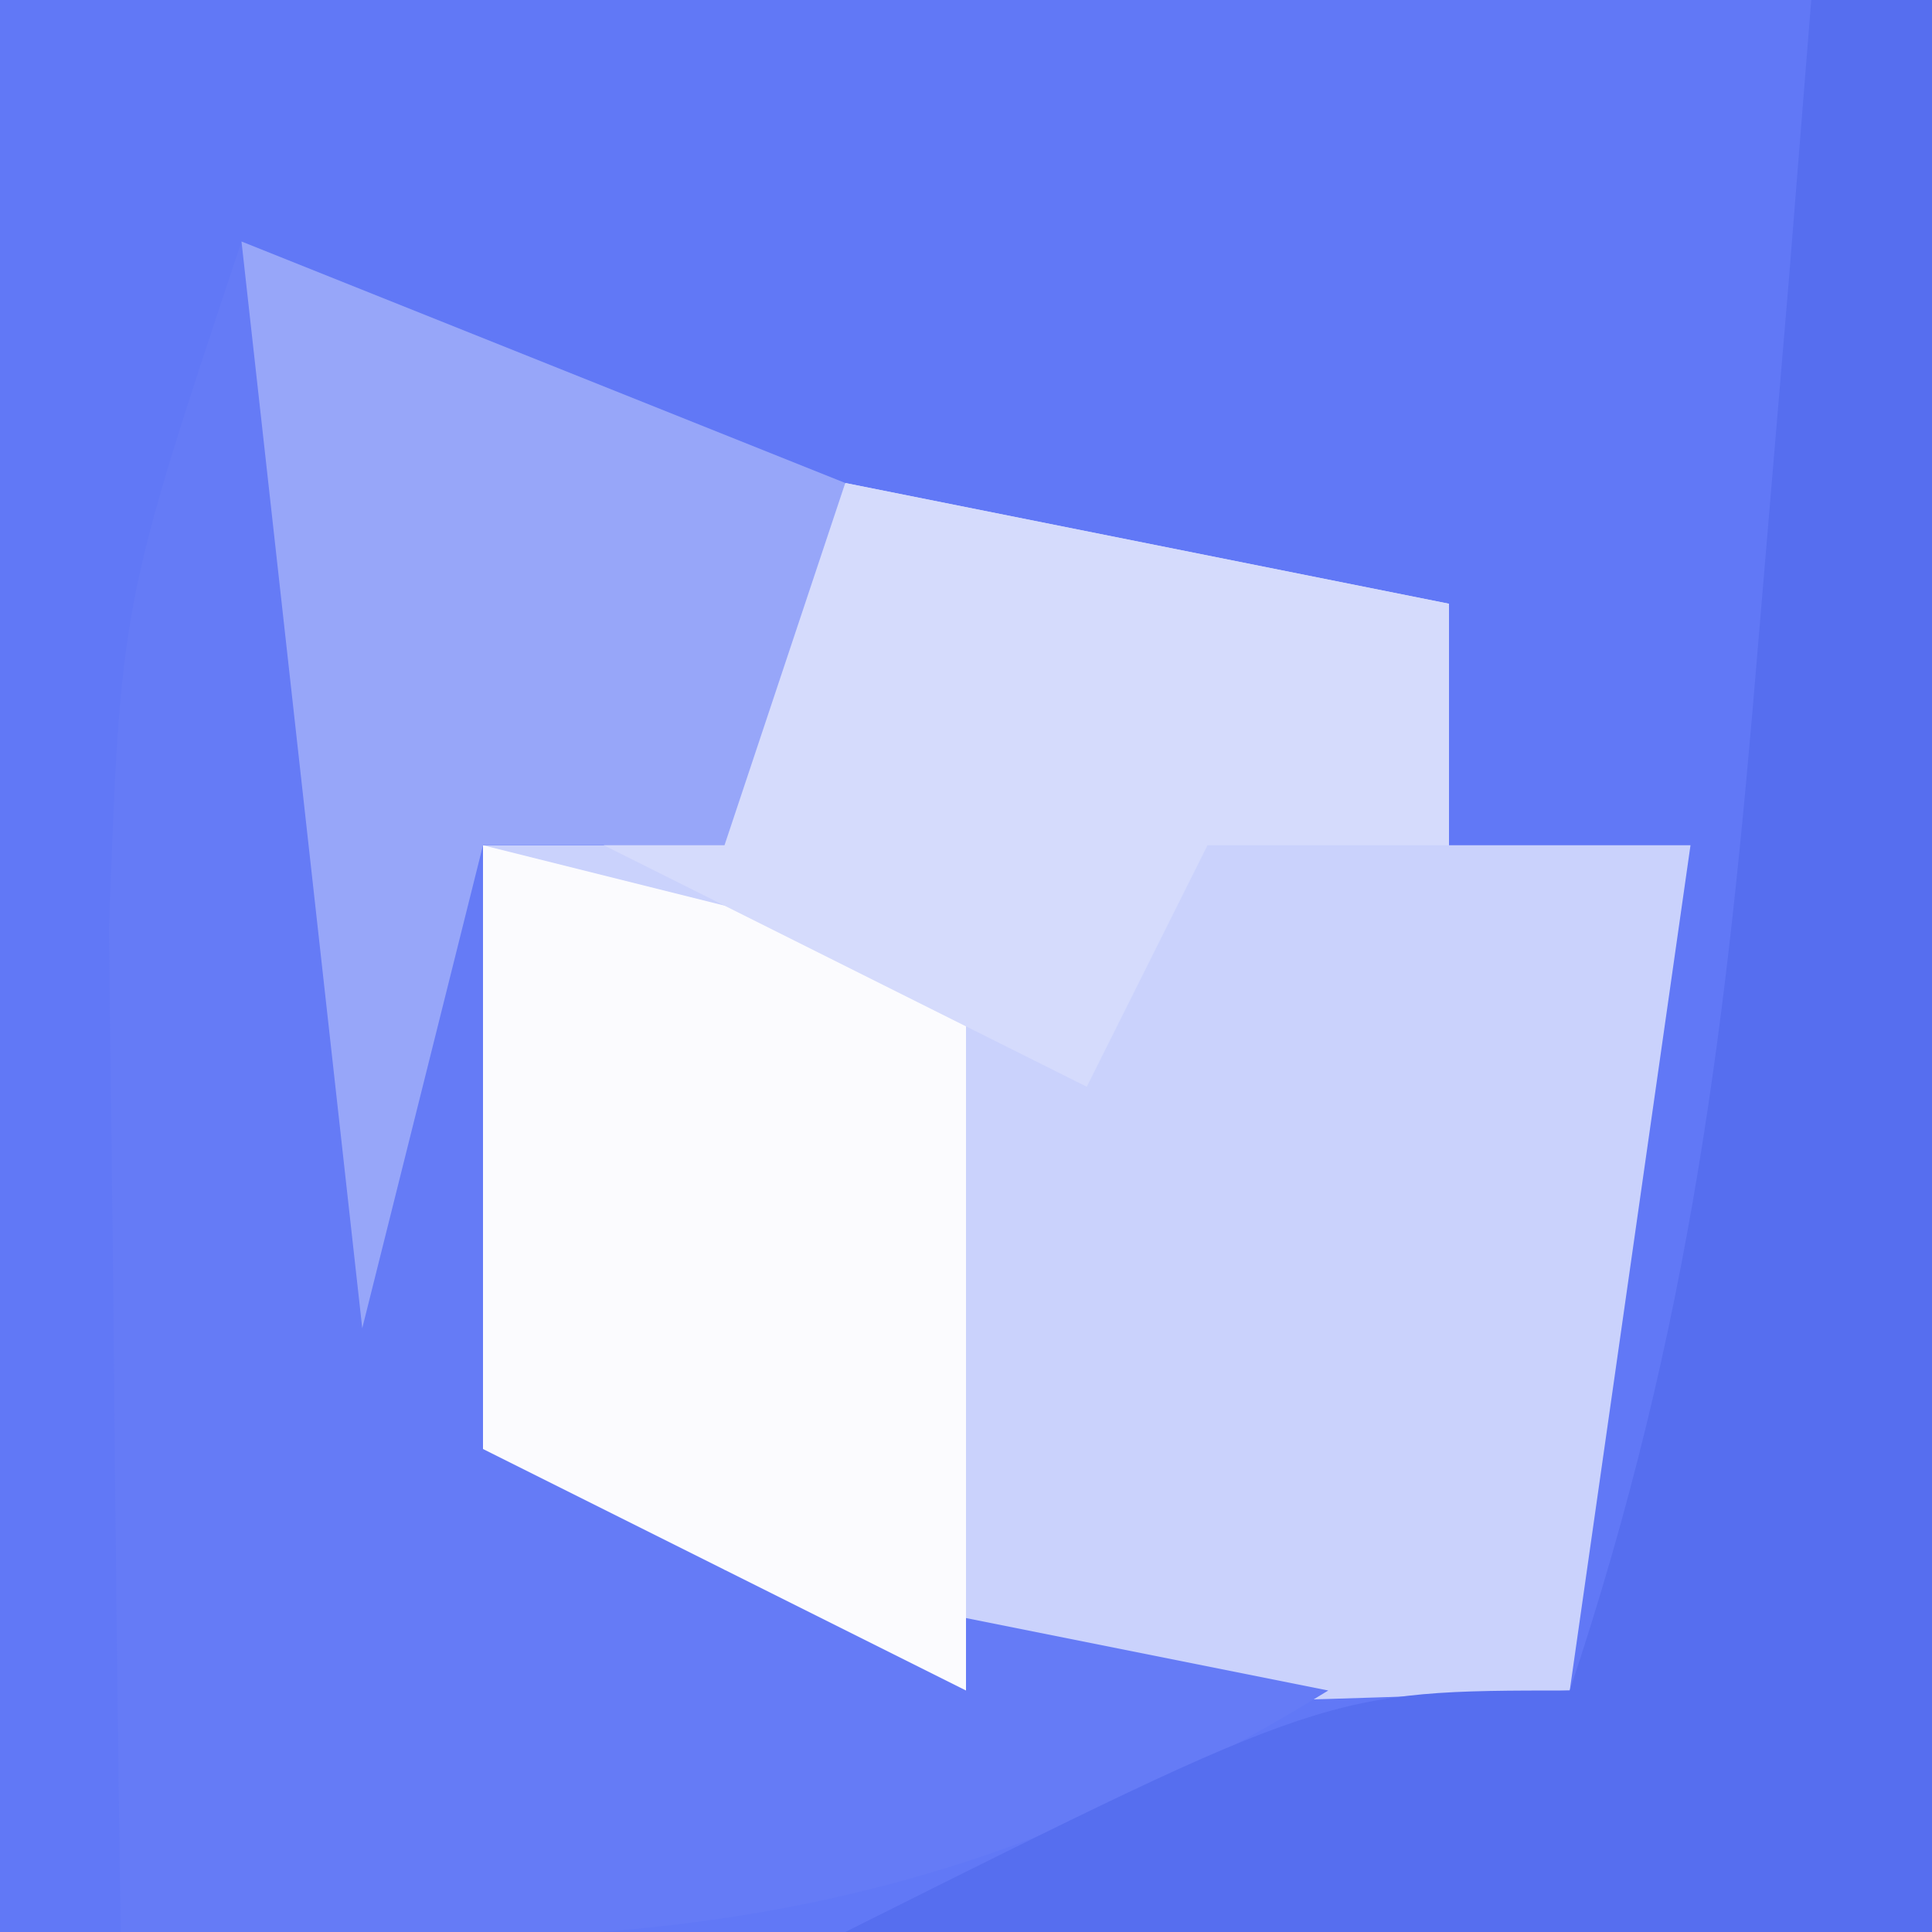
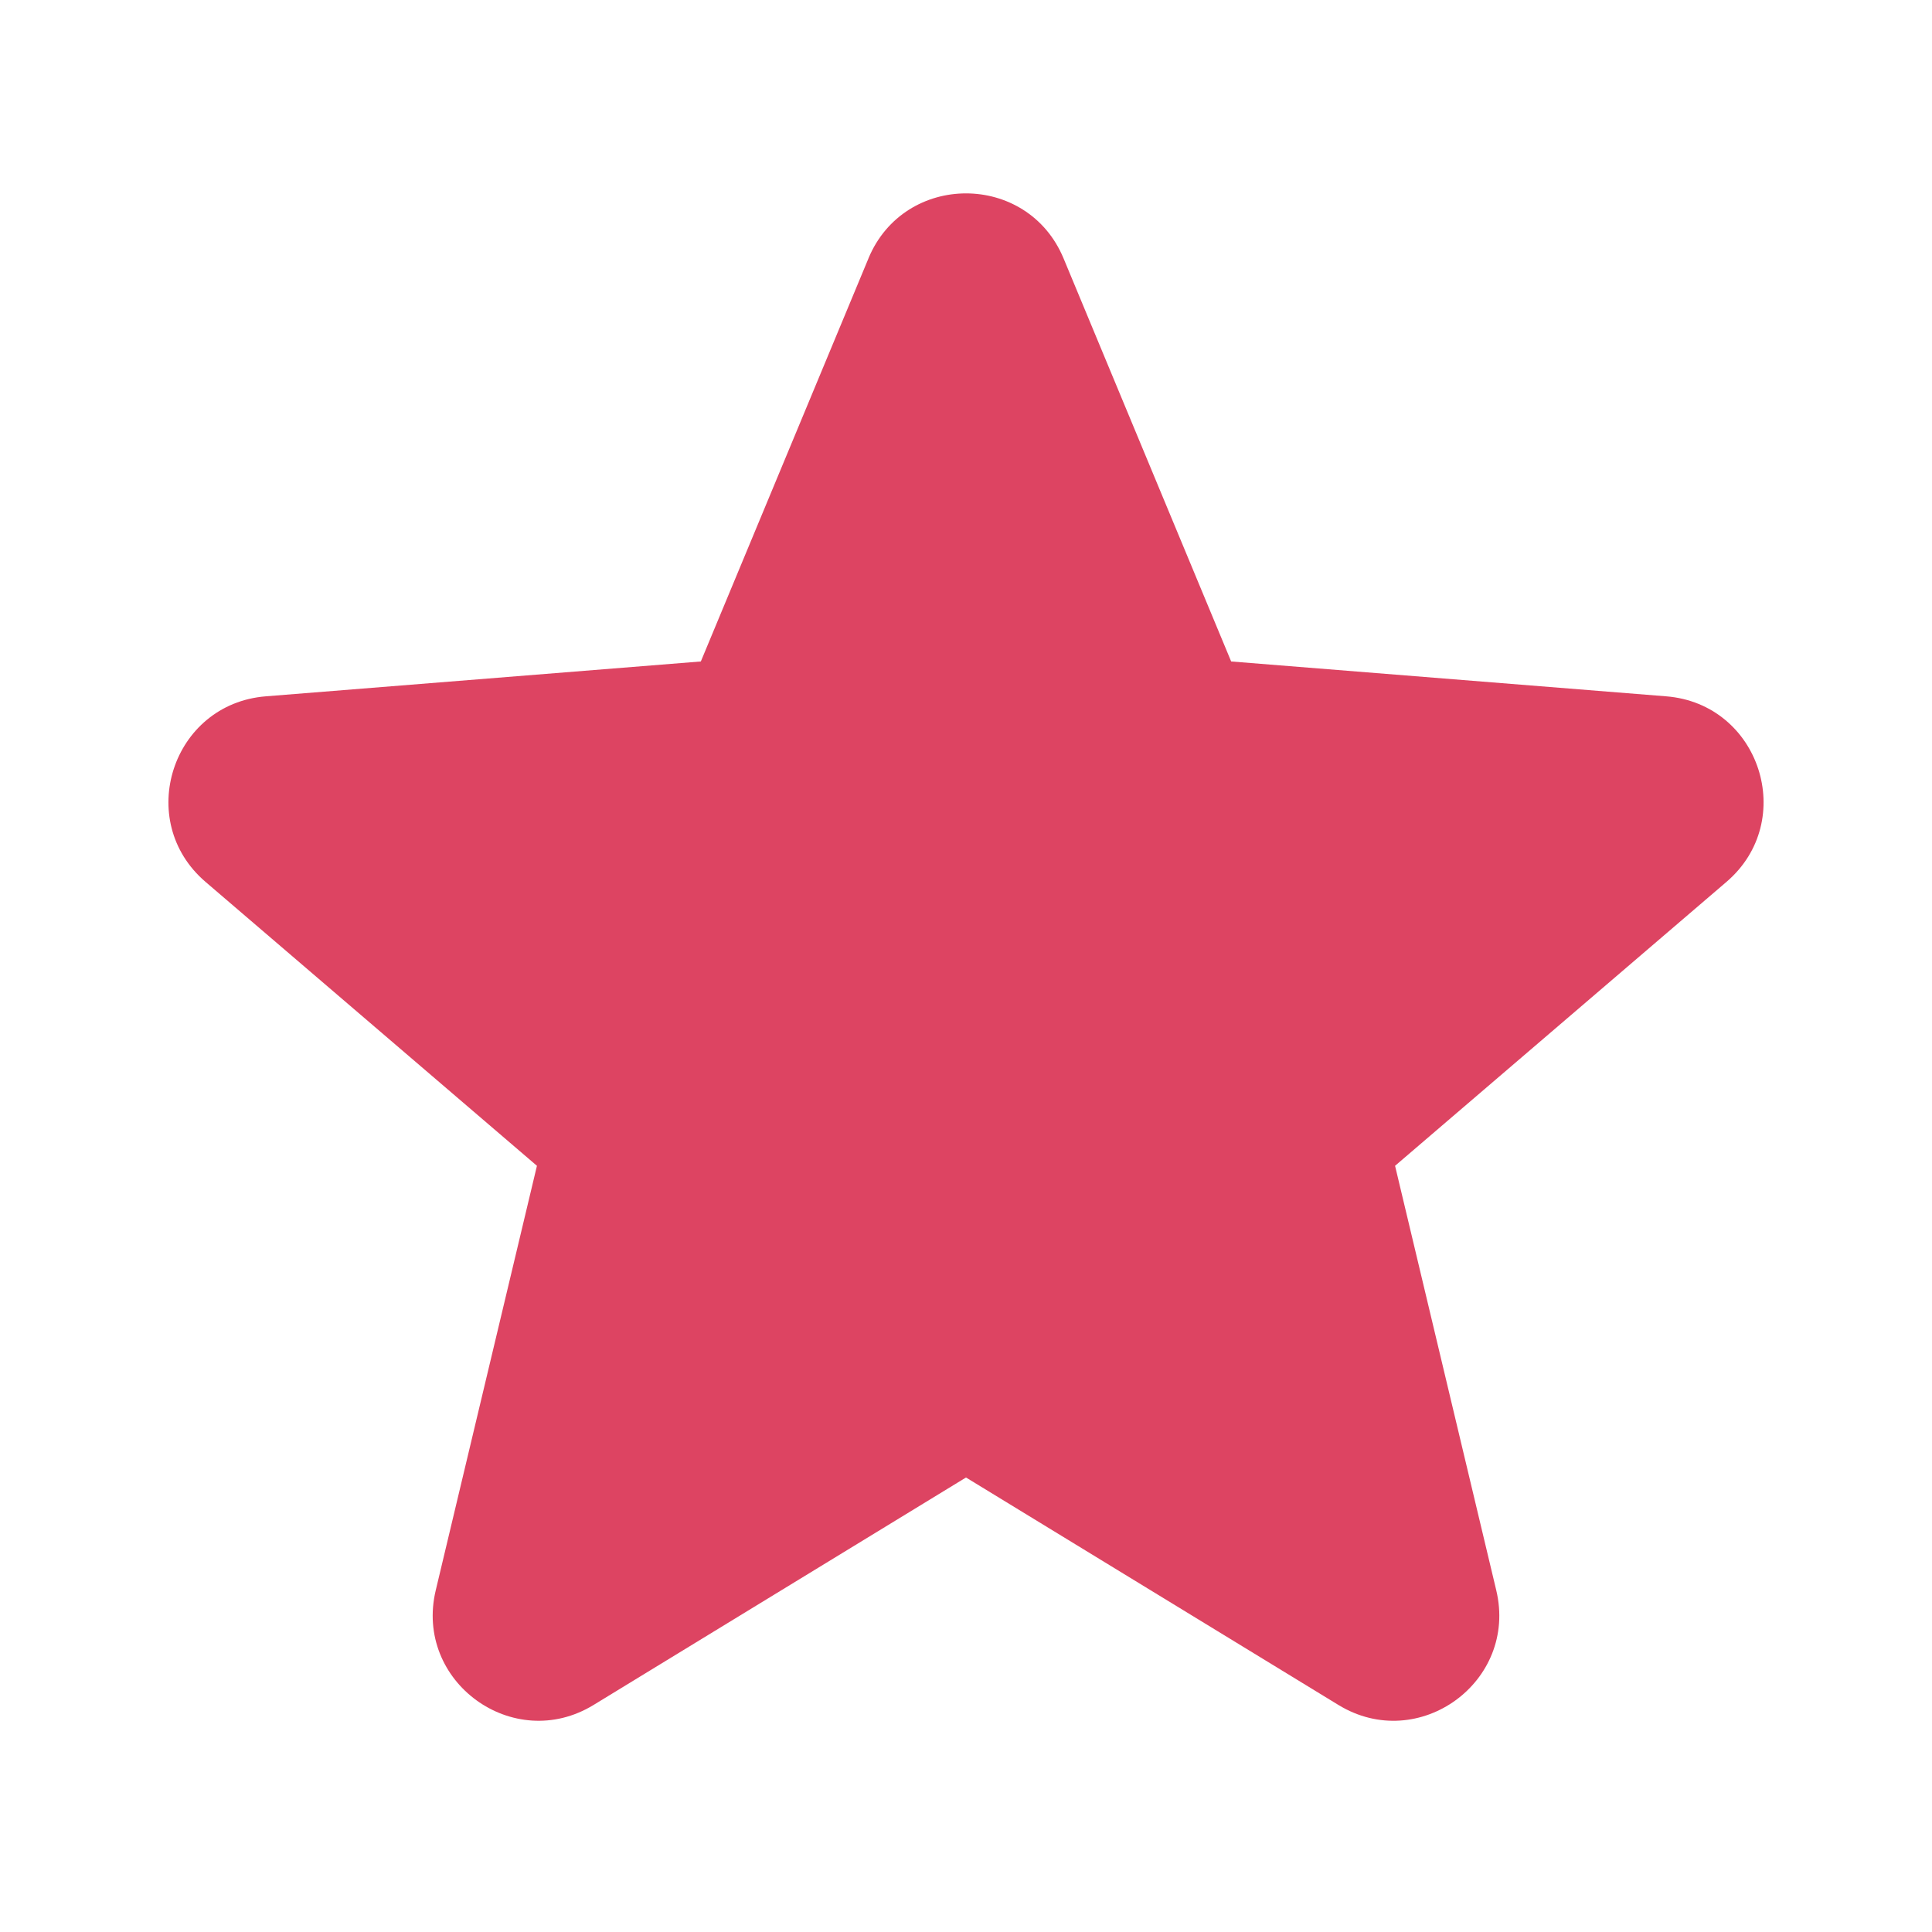
- <svg xmlns="http://www.w3.org/2000/svg" version="1.1" width="16" height="16">
-   <path d="M0 0 C5.28 0 10.56 0 16 0 C16 5.28 16 10.56 16 16 C10.72 16 5.44 16 0 16 C0 10.72 0 5.44 0 0 Z " fill="#6178F6" transform="translate(0,0)" />
-   <path d="M0 0 C1.65 0.33 3.3 0.66 5 1 C5 1.66 5 2.32 5 3 C5.66 3 6.32 3 7 3 C6.67 5.31 6.34 7.62 6 10 C2.625 10.125 2.625 10.125 -1 10 C-3 8 -3 8 -3.125 5.375 C-3.084 4.591 -3.042 3.808 -3 3 C-2.34 3 -1.68 3 -1 3 C-0.67 2.01 -0.34 1.02 0 0 Z " fill="#CAD2FC" transform="translate(7,4)" />
-   <path d="M0 0 C2.475 0.99 2.475 0.99 5 2 C4.67 2.99 4.34 3.98 4 5 C3.34 5 2.68 5 2 5 C2.66 6.98 3.32 8.96 4 11 C5.65 11.33 7.3 11.66 9 12 C5.598 14.094 2.947 14.179 -1 14 C-1.027 12.229 -1.046 10.458 -1.062 8.688 C-1.074 7.701 -1.086 6.715 -1.098 5.699 C-1 3 -1 3 0 0 Z " fill="#657BF6" transform="translate(2,2)" />
-   <path d="M0 0 C0.33 0 0.66 0 1 0 C1 5.28 1 10.56 1 16 C-1.97 16 -4.94 16 -8 16 C-4 14 -4 14 -2 14 C-0.997 10.992 -0.697 8.462 -0.438 5.312 C-0.354 4.319 -0.27 3.325 -0.184 2.301 C-0.123 1.542 -0.062 0.782 0 0 Z " fill="#566EEF" transform="translate(15,0)" />
-   <path d="M0 0 C1.32 0.33 2.64 0.66 4 1 C4 2.98 4 4.96 4 7 C2.68 6.34 1.36 5.68 0 5 C0 3.35 0 1.7 0 0 Z " fill="#FBFBFE" transform="translate(4,7)" />
-   <path d="M0 0 C1.65 0.33 3.3 0.66 5 1 C5 1.66 5 2.32 5 3 C4.34 3 3.68 3 3 3 C2.67 3.66 2.34 4.32 2 5 C0.68 4.34 -0.64 3.68 -2 3 C-1.34 2.01 -0.68 1.02 0 0 Z " fill="#D5DBFC" transform="translate(7,4)" />
-   <path d="M0 0 C2.475 0.99 2.475 0.99 5 2 C4.67 2.99 4.34 3.98 4 5 C3.34 5 2.68 5 2 5 C1.67 6.32 1.34 7.64 1 9 C0.67 6.03 0.34 3.06 0 0 Z " fill="#97A6F9" transform="translate(2,2)" />
+ <svg xmlns="http://www.w3.org/2000/svg" viewBox="0 0 24 24" width="1em" height="1em" fill="#DD4462">
+   <path fill-rule="evenodd" d="M10.788 3.21c.448-1.077 1.976-1.077 2.424 0l2.082 5.007 5.404.433c1.164.093 1.636 1.545.749 2.305l-4.117 3.527 1.257 5.273c.271 1.136-.964 2.033-1.96 1.425L12 18.354 7.373 21.18c-.996.608-2.231-.29-1.96-1.425l1.257-5.273-4.117-3.527c-.887-.76-.415-2.212.749-2.305l5.404-.433 2.082-5.006z" clip-rule="evenodd" />
</svg>
